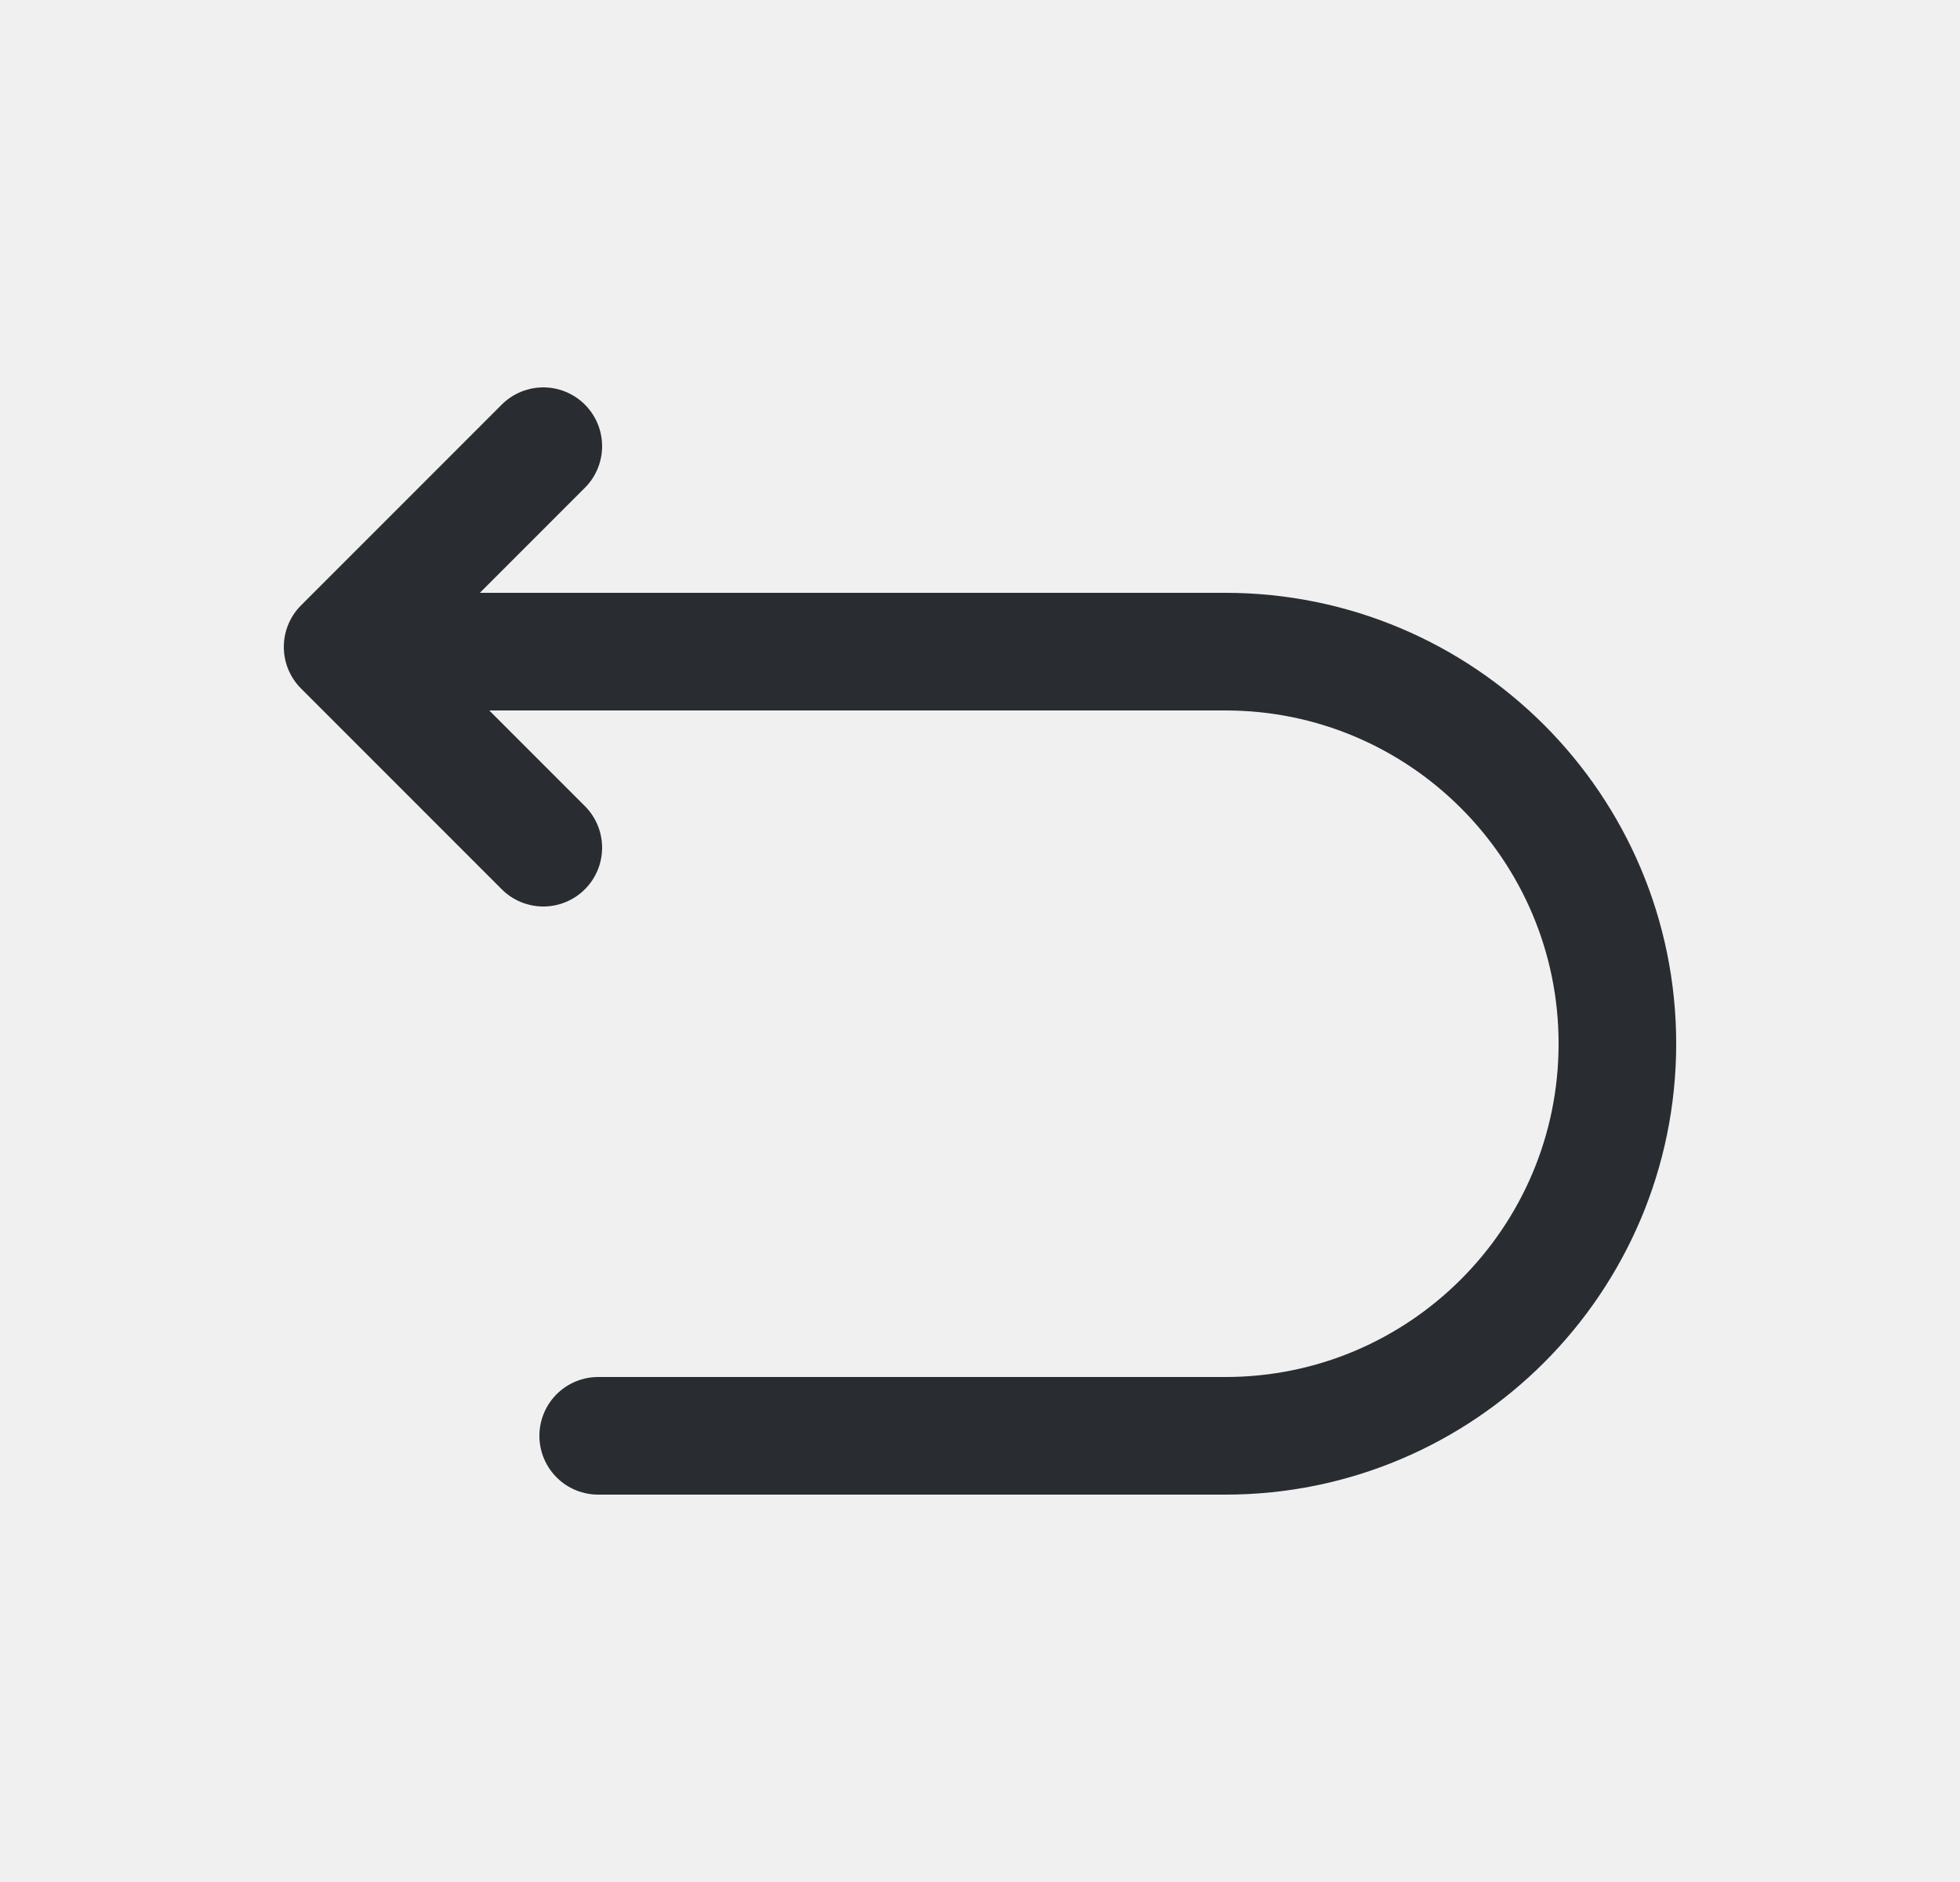
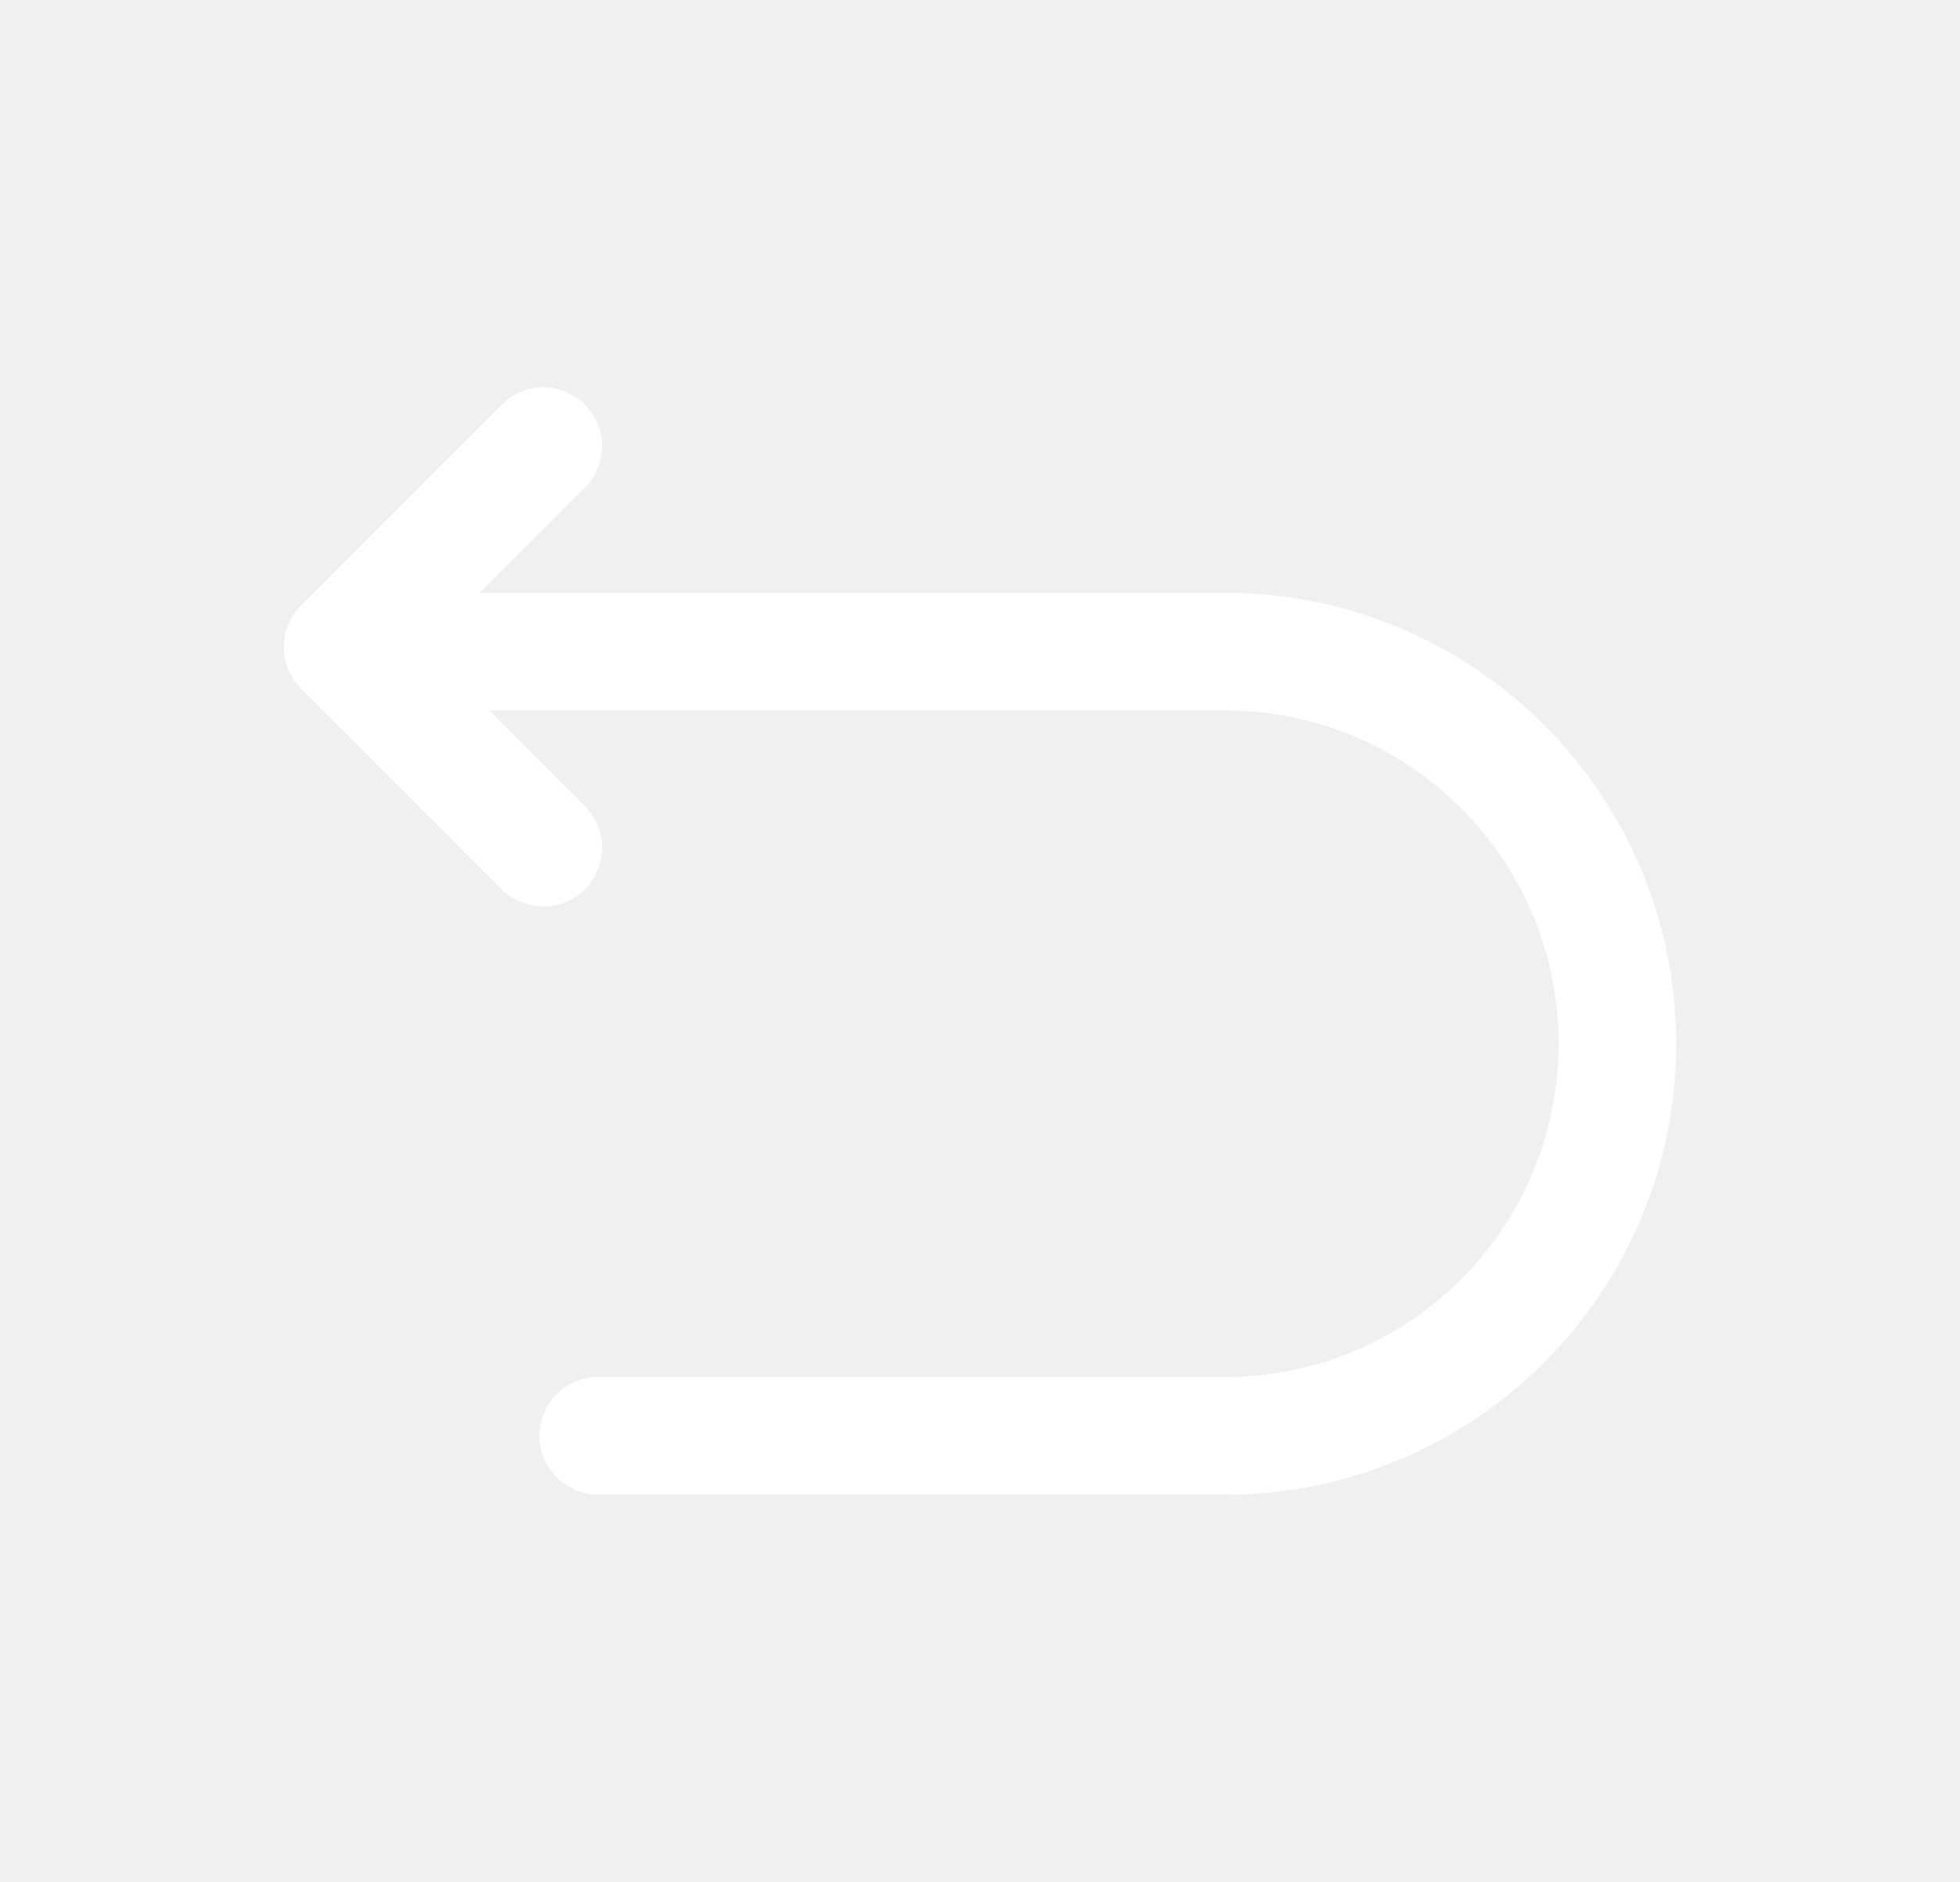
<svg xmlns="http://www.w3.org/2000/svg" width="25" height="24" viewBox="0 0 25 24" fill="none">
-   <path d="M7.63 18.31H15.63C18.39 18.31 20.63 16.07 20.63 13.31C20.63 10.55 18.39 8.31 15.63 8.31H4.63" stroke="#292D32" stroke-width="1.5" stroke-miterlimit="10" stroke-linecap="round" stroke-linejoin="round" />
-   <path d="M6.93 10.81L4.37 8.25L6.93 5.69" stroke="#292D32" stroke-width="1.5" stroke-linecap="round" stroke-linejoin="round" />
+   <path d="M7.63 18.31H15.63C18.39 18.31 20.63 16.07 20.63 13.31C20.63 10.55 18.39 8.31 15.63 8.31H4.63" stroke="#FFFFFF" stroke-width="1.5" stroke-miterlimit="10" stroke-linecap="round" stroke-linejoin="round" />
+   <path d="M6.93 10.81L4.37 8.25L6.93 5.69" stroke="#FFFFFF" stroke-width="1.5" stroke-linecap="round" stroke-linejoin="round" />
</svg>
